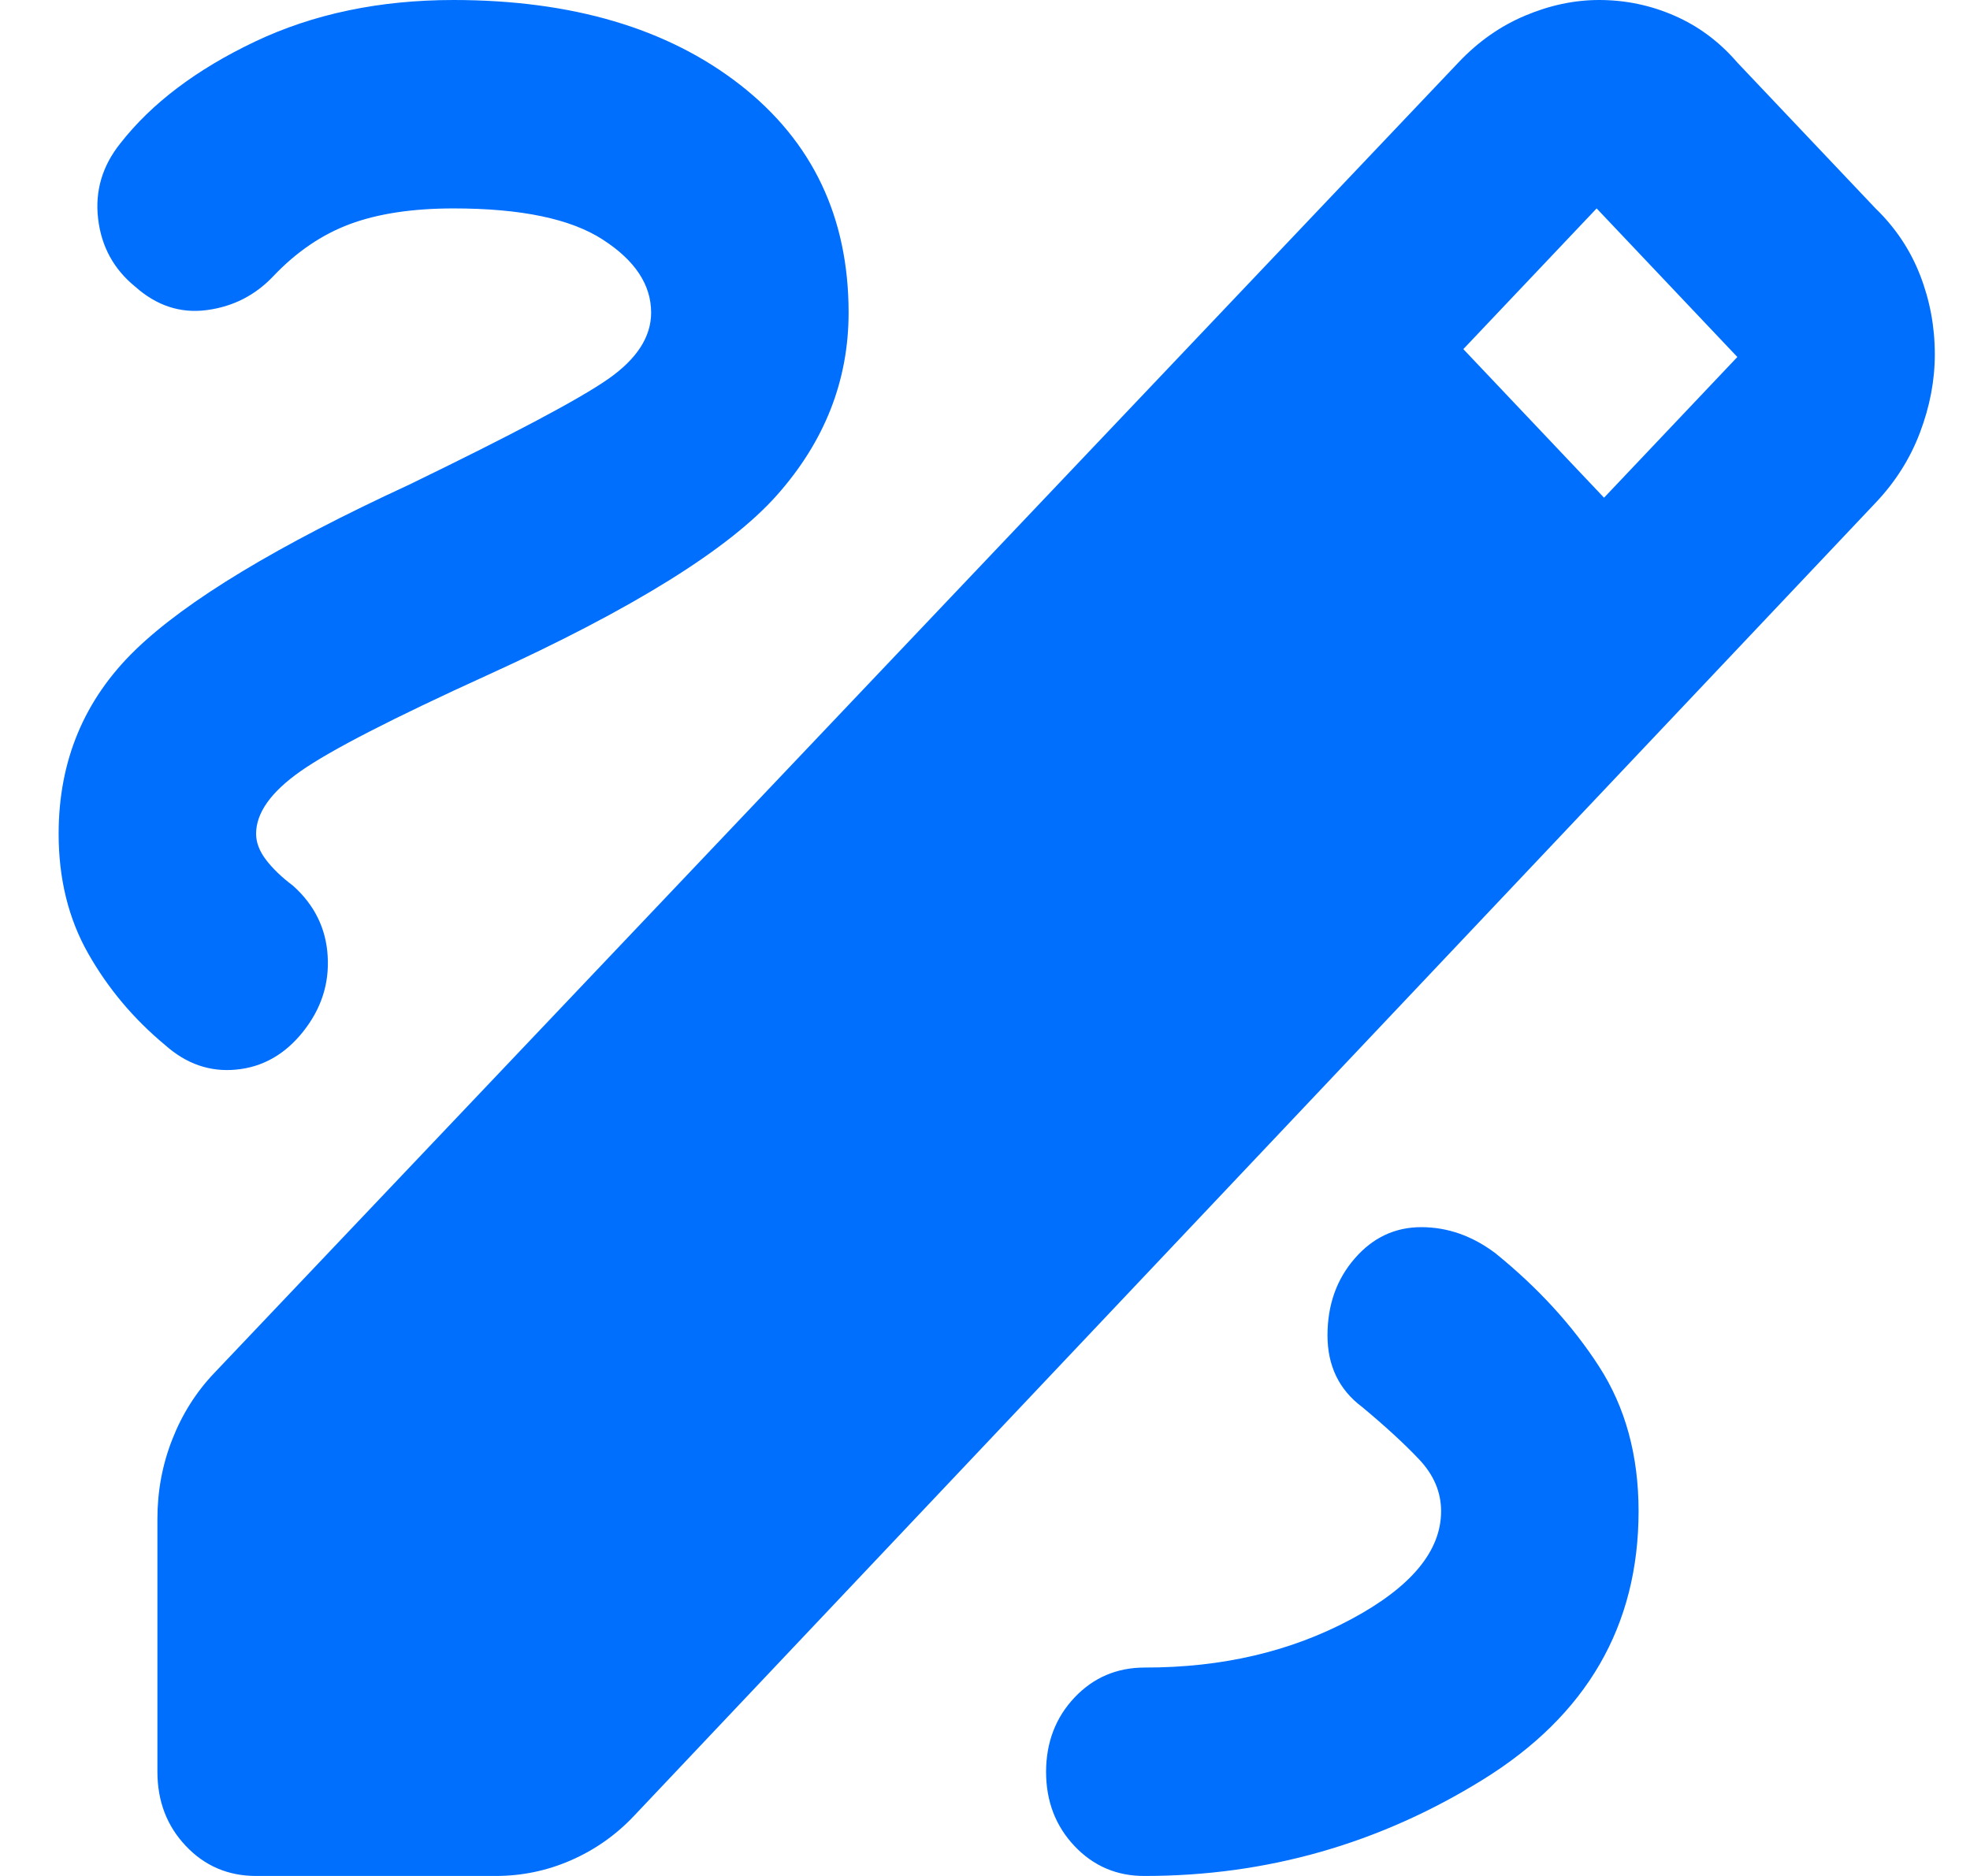
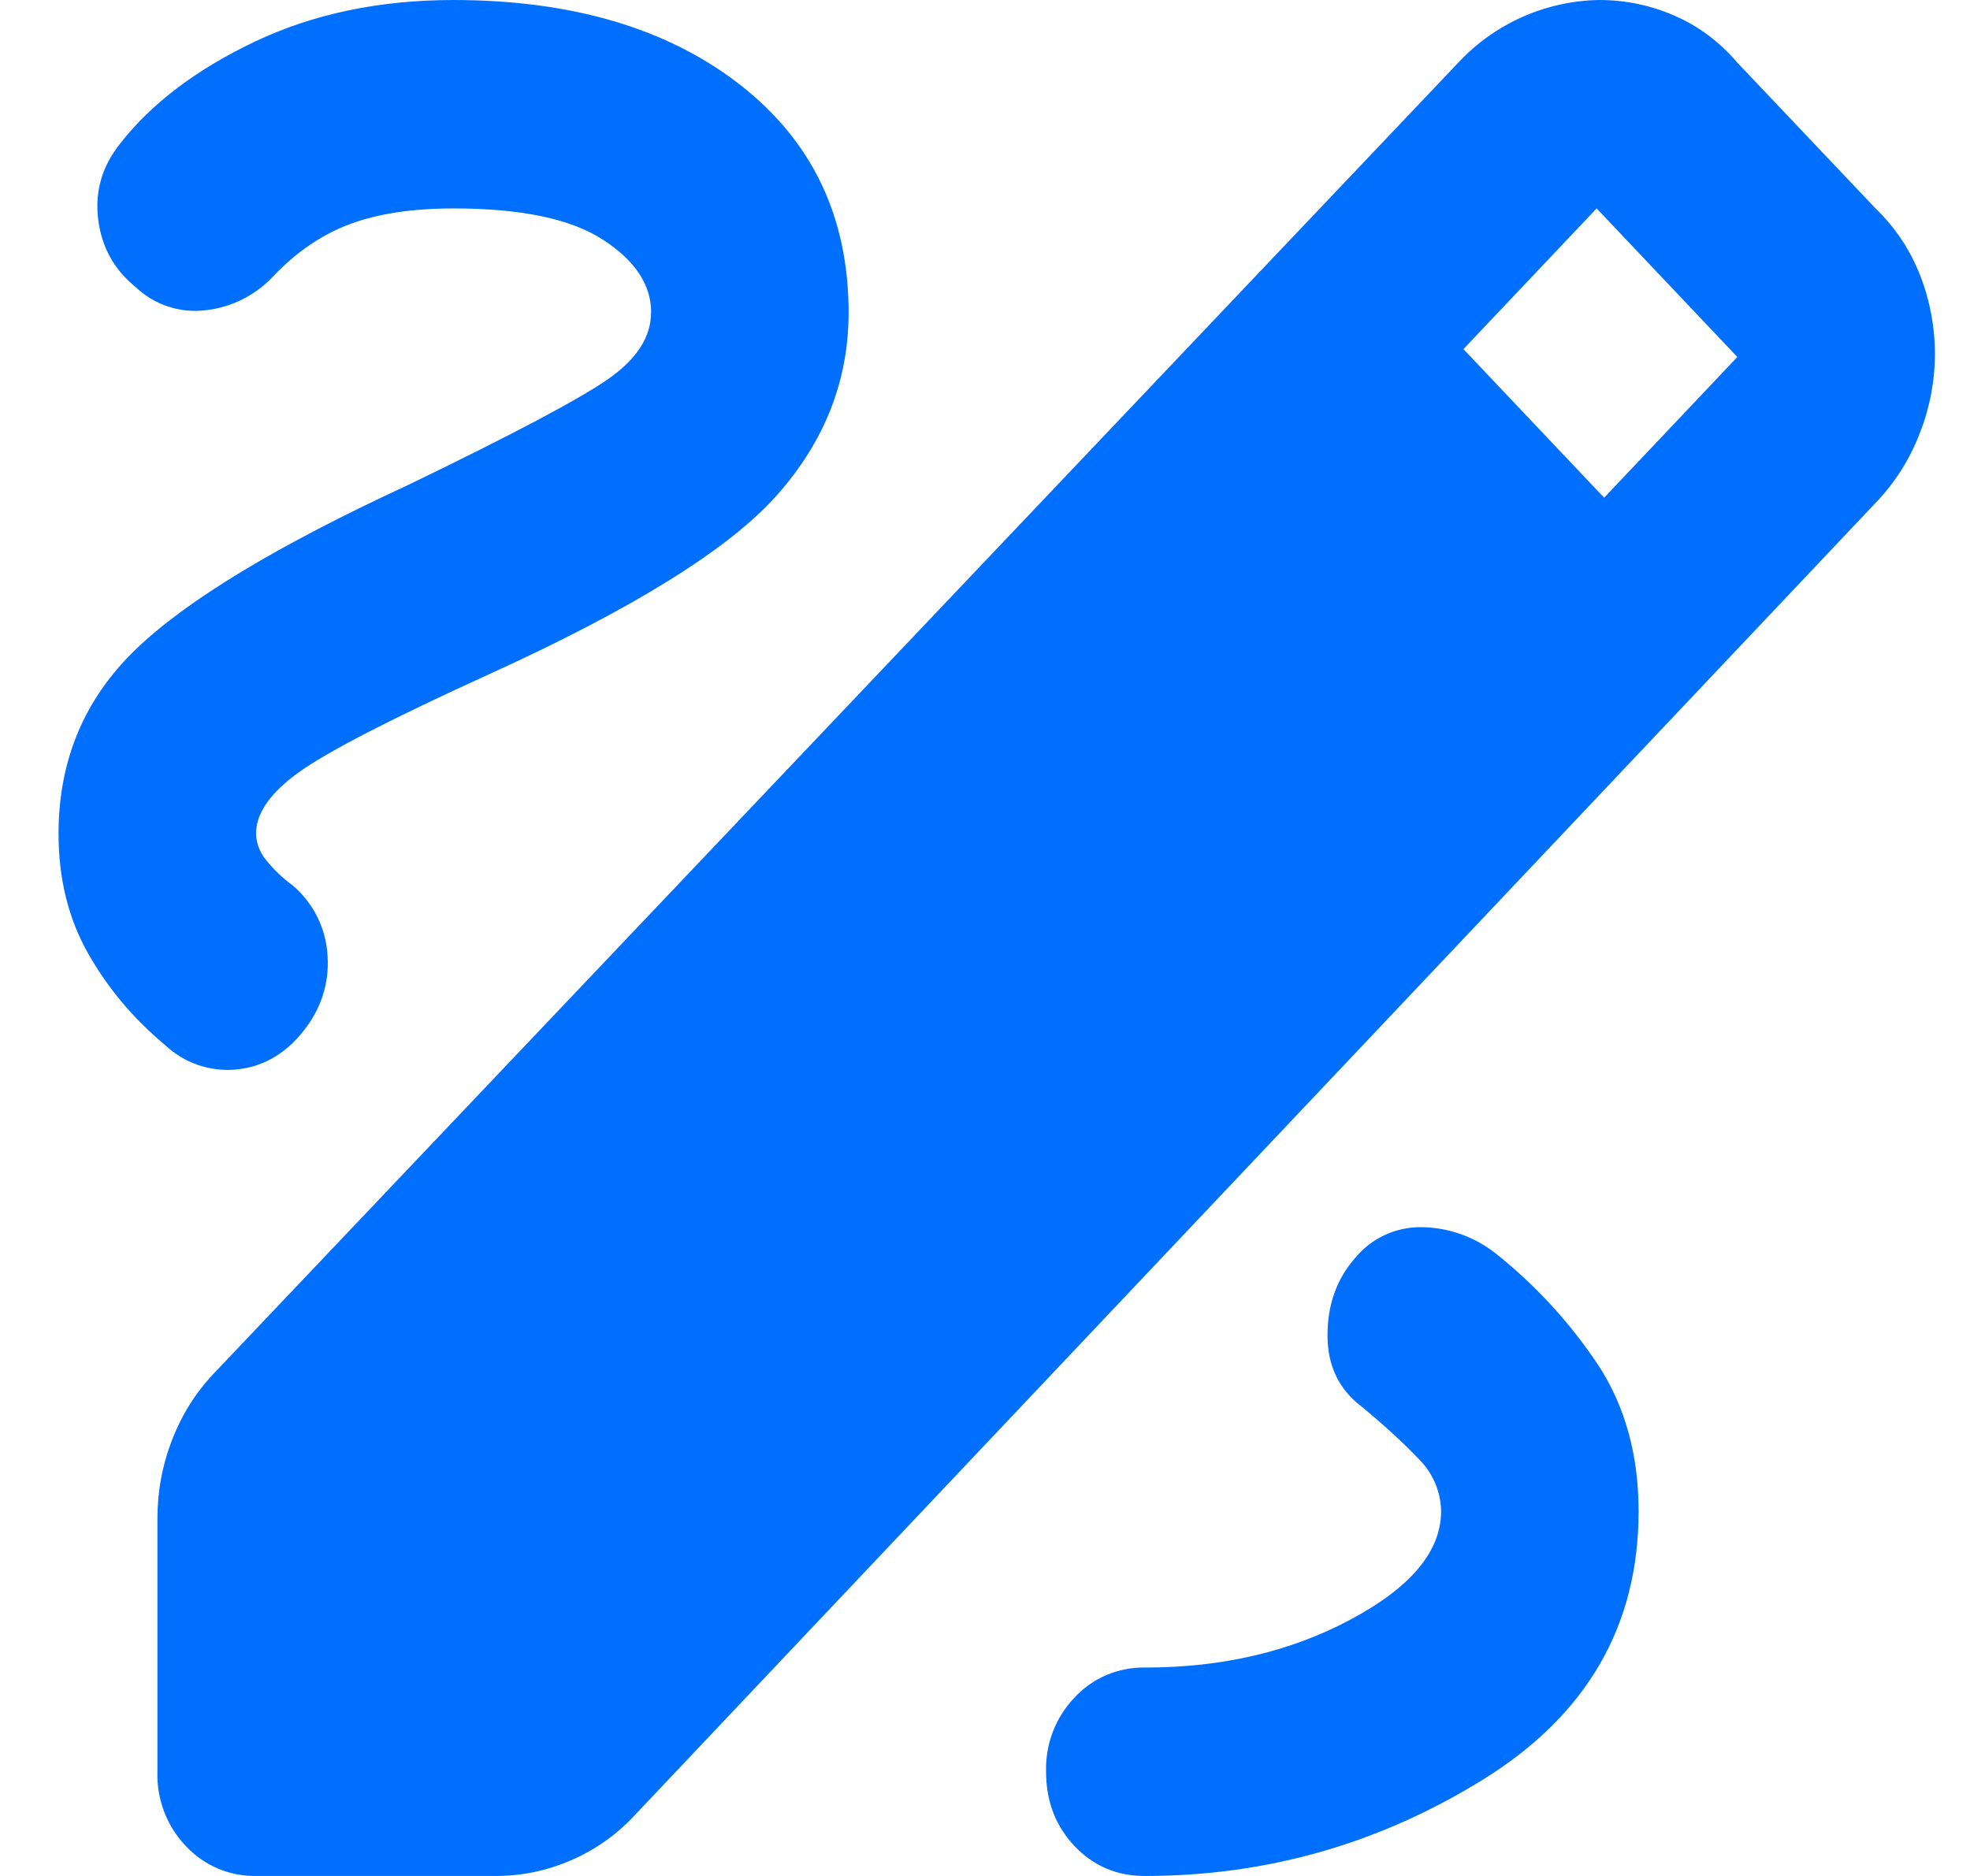
- <svg xmlns="http://www.w3.org/2000/svg" width="21" height="20" viewBox="0 0 21 20" fill="none">
-   <path d="M2.73 20C2.432 20 2.182 19.893 1.981 19.68C1.779 19.467 1.678 19.203 1.678 18.889V16.194C1.678 15.898 1.73 15.616 1.836 15.347C1.941 15.078 2.09 14.842 2.283 14.639L15.546 0.667C15.757 0.444 15.993 0.278 16.257 0.167C16.52 0.056 16.783 0 17.046 0C17.327 0 17.595 0.056 17.849 0.167C18.104 0.278 18.328 0.444 18.52 0.667L19.993 2.222C20.204 2.426 20.362 2.662 20.467 2.931C20.572 3.2 20.625 3.482 20.625 3.778C20.625 4.056 20.572 4.333 20.467 4.611C20.362 4.889 20.204 5.139 19.993 5.361L6.757 19.361C6.564 19.565 6.34 19.722 6.086 19.833C5.832 19.944 5.564 20 5.283 20H2.73ZM17.099 5.306L18.52 3.806L17.02 2.222L15.599 3.722L17.099 5.306ZM12.204 20C13.502 20 14.704 19.657 15.809 18.972C16.915 18.287 17.467 17.333 17.467 16.111C17.467 15.518 17.327 15.004 17.046 14.569C16.765 14.133 16.397 13.731 15.941 13.361C15.695 13.176 15.432 13.083 15.151 13.083C14.871 13.083 14.634 13.194 14.441 13.417C14.248 13.639 14.151 13.912 14.151 14.237C14.151 14.561 14.274 14.816 14.52 15C14.765 15.204 14.967 15.389 15.125 15.556C15.283 15.722 15.362 15.907 15.362 16.111C15.362 16.537 15.041 16.922 14.401 17.264C13.76 17.607 13.028 17.779 12.204 17.778C11.906 17.778 11.656 17.884 11.454 18.098C11.253 18.311 11.152 18.575 11.151 18.889C11.151 19.203 11.252 19.467 11.454 19.681C11.657 19.895 11.907 20.002 12.204 20ZM6.941 3.333C6.941 3.593 6.787 3.829 6.481 4.042C6.174 4.256 5.468 4.63 4.362 5.167C2.958 5.815 1.985 6.403 1.441 6.931C0.897 7.459 0.625 8.112 0.625 8.889C0.625 9.37 0.73 9.796 0.941 10.167C1.151 10.537 1.423 10.861 1.757 11.139C1.985 11.343 2.239 11.431 2.52 11.403C2.8 11.376 3.037 11.242 3.23 11C3.423 10.758 3.511 10.49 3.493 10.194C3.476 9.899 3.353 9.649 3.125 9.444C3.002 9.352 2.906 9.259 2.836 9.167C2.765 9.074 2.73 8.981 2.73 8.889C2.73 8.667 2.888 8.444 3.204 8.222C3.52 8 4.186 7.657 5.204 7.194C6.748 6.491 7.774 5.852 8.283 5.278C8.792 4.704 9.046 4.056 9.046 3.333C9.046 2.315 8.66 1.505 7.888 0.903C7.116 0.302 6.099 0.001 4.836 0C4.046 0 3.34 0.148 2.717 0.444C2.093 0.741 1.616 1.102 1.283 1.528C1.09 1.769 1.011 2.037 1.046 2.333C1.081 2.63 1.213 2.87 1.441 3.056C1.669 3.259 1.923 3.343 2.204 3.306C2.485 3.269 2.721 3.148 2.914 2.944C3.16 2.685 3.432 2.5 3.73 2.389C4.029 2.278 4.397 2.222 4.836 2.222C5.555 2.222 6.086 2.333 6.428 2.556C6.771 2.778 6.941 3.037 6.941 3.333Z" fill="#006FFD" />
+ <svg xmlns="http://www.w3.org/2000/svg" width="21" height="20" fill="none" viewBox="0 0 21 20">
+   <path fill="#006ffd" d="M2.73 20a1 1 0 0 1-.75-.32 1.1 1.1 0 0 1-.302-.791v-2.695q0-.444.158-.847.157-.404.447-.708L15.546.667a2.1 2.1 0 0 1 1.5-.667q.421 0 .803.167.383.165.67.5l1.474 1.555q.316.306.474.71a2.3 2.3 0 0 1 0 1.68 2.2 2.2 0 0 1-.474.75l-13.236 14a2 2 0 0 1-.67.471 2 2 0 0 1-.804.167zM17.1 5.306l1.42-1.5-1.5-1.584-1.42 1.5zM12.204 20q1.947 0 3.605-1.028 1.659-1.028 1.658-2.86 0-.89-.42-1.543a5.2 5.2 0 0 0-1.106-1.208 1.3 1.3 0 0 0-.79-.278.9.9 0 0 0-.71.334q-.29.333-.29.82t.369.763q.368.306.605.556a.8.8 0 0 1 .237.555q0 .639-.961 1.153-.96.515-2.197.514a1 1 0 0 0-.75.32 1.1 1.1 0 0 0-.303.79q0 .472.303.793.304.32.75.319M6.94 3.333q0 .39-.46.71T4.36 5.166q-2.104.972-2.92 1.764-.816.791-.816 1.958 0 .721.316 1.278.315.555.816.972a.97.97 0 0 0 .763.264q.42-.041.71-.403t.263-.806a1.06 1.06 0 0 0-.368-.75 1.5 1.5 0 0 1-.29-.277.46.46 0 0 1-.105-.278q0-.333.474-.667.474-.333 2-1.028Q7.52 6.14 8.283 5.278q.763-.86.763-1.945 0-1.527-1.158-2.43Q6.73.002 4.836 0q-1.184 0-2.12.444-.934.445-1.433 1.084-.29.36-.237.805t.395.723a.92.92 0 0 0 .763.25 1.16 1.16 0 0 0 .71-.362q.369-.388.816-.555.448-.167 1.106-.167 1.079 0 1.592.334.514.333.513.777" />
</svg>
